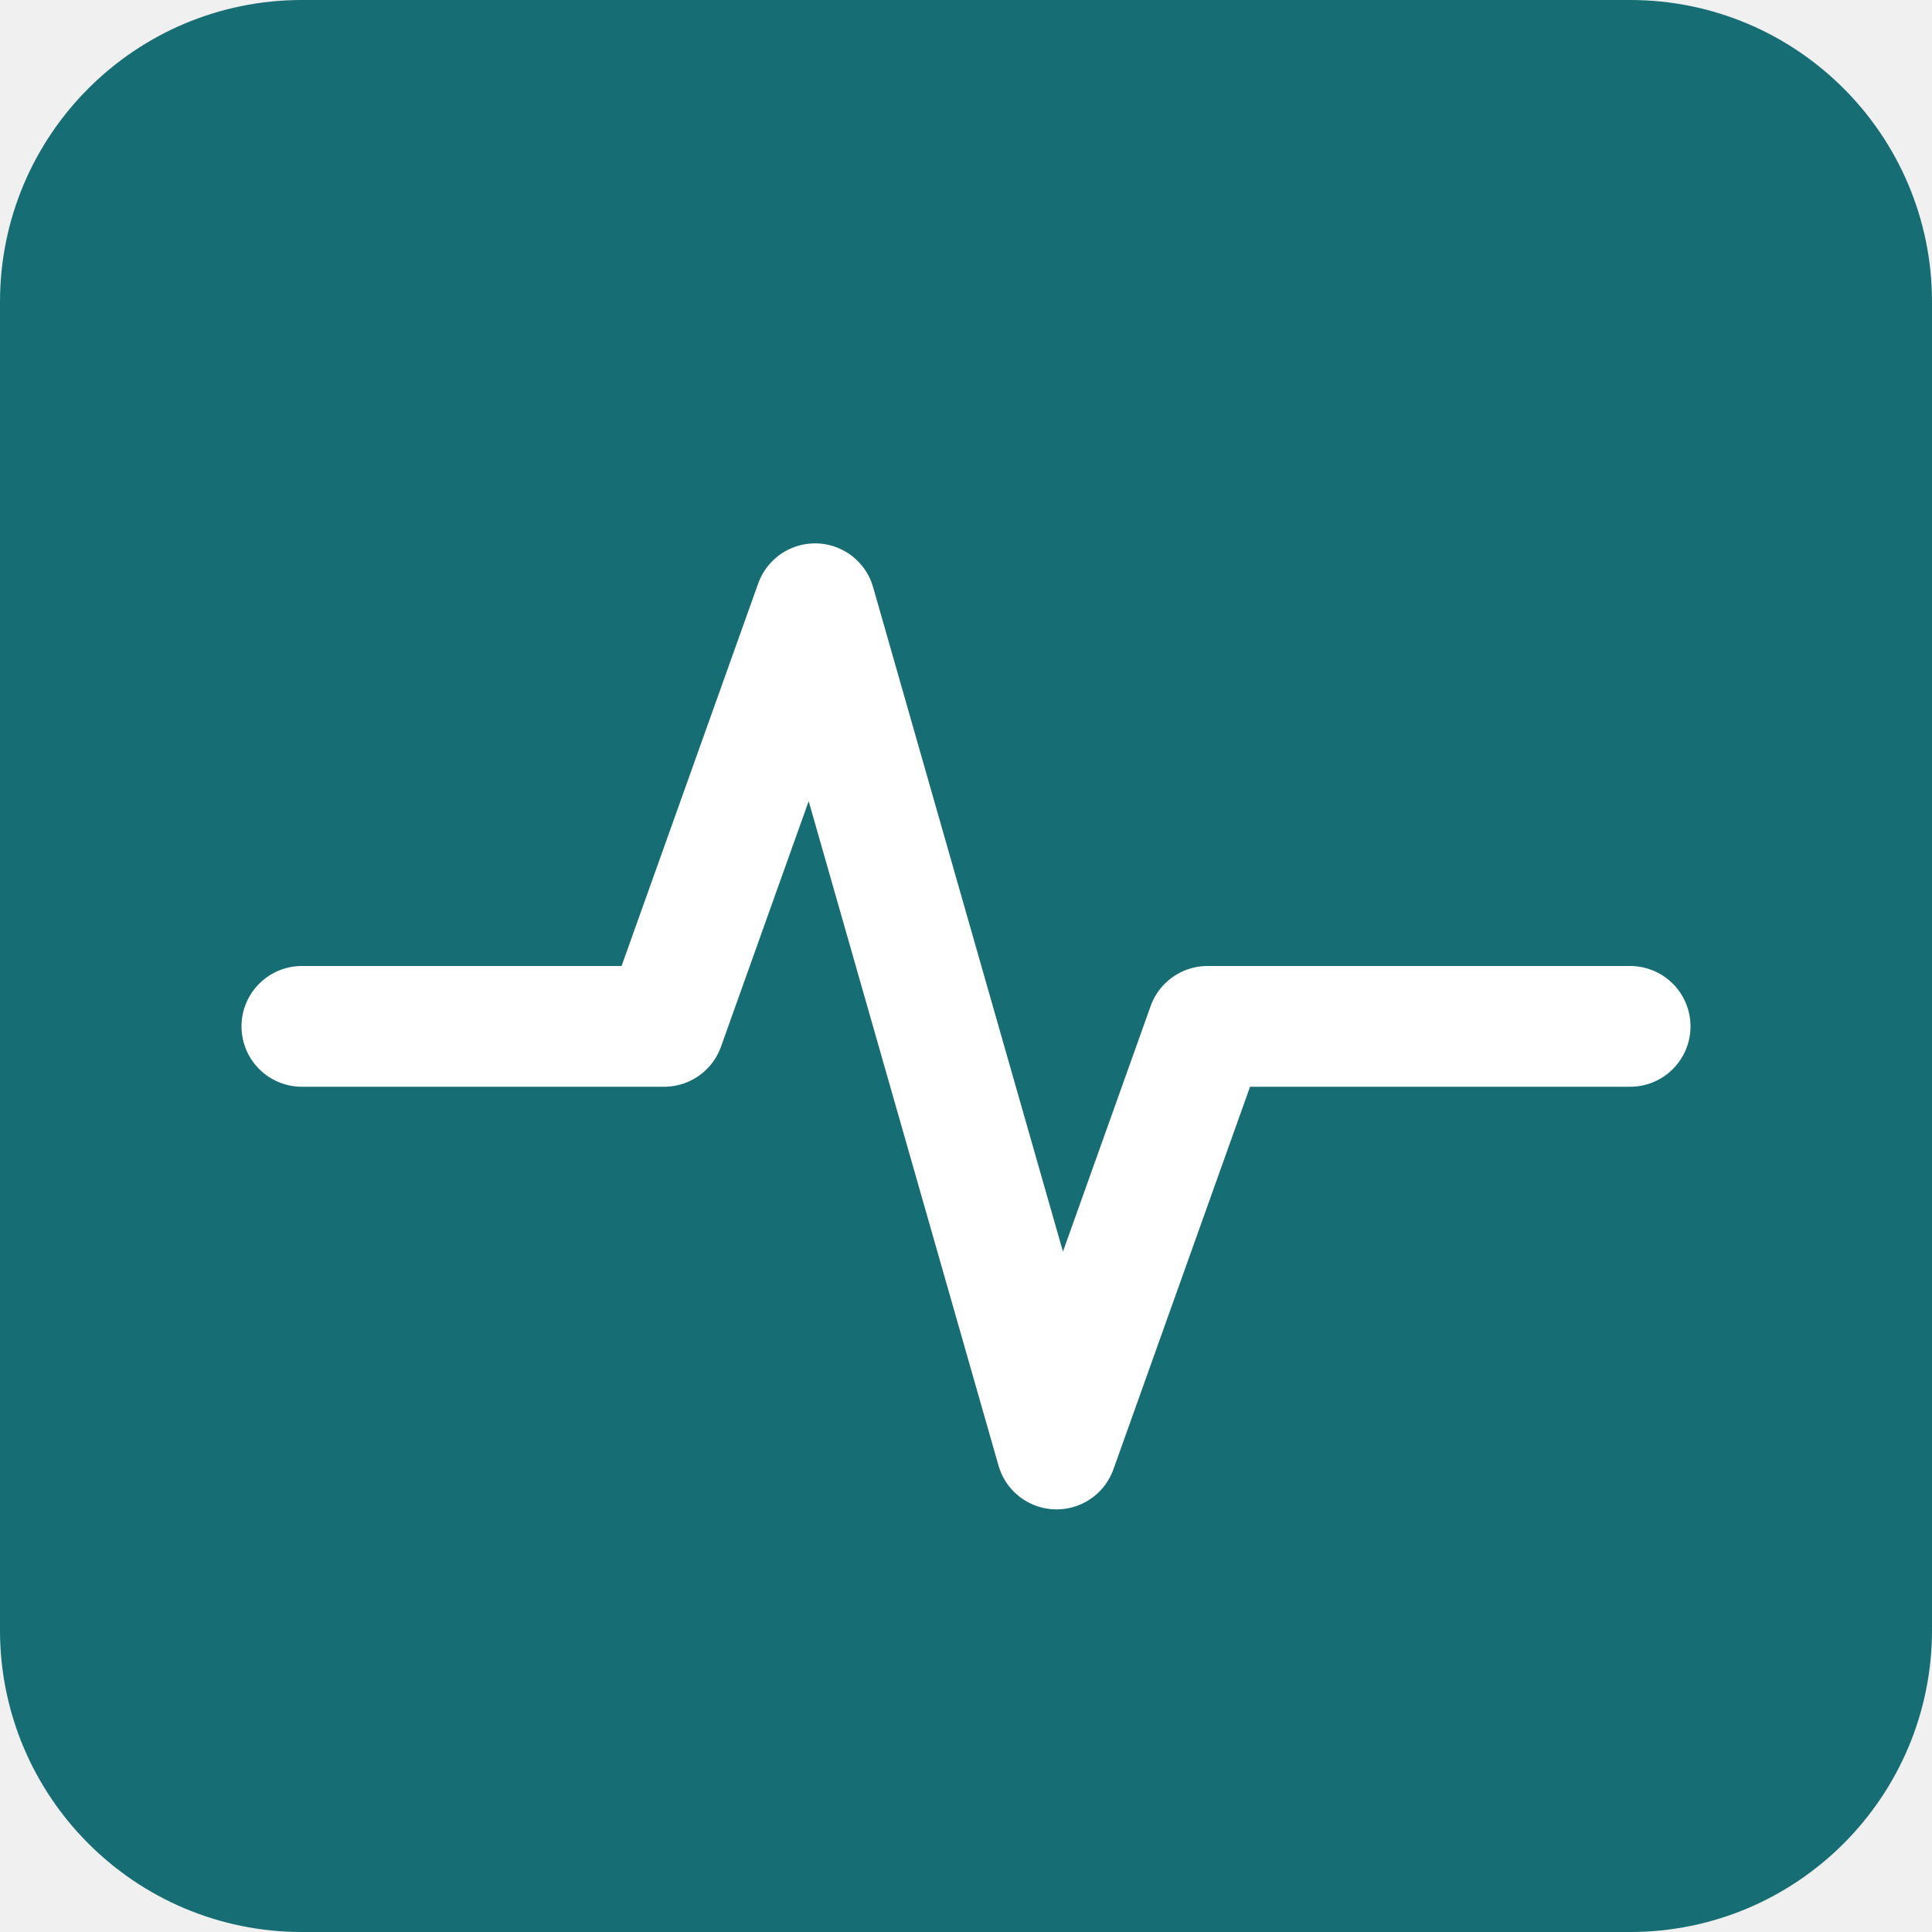
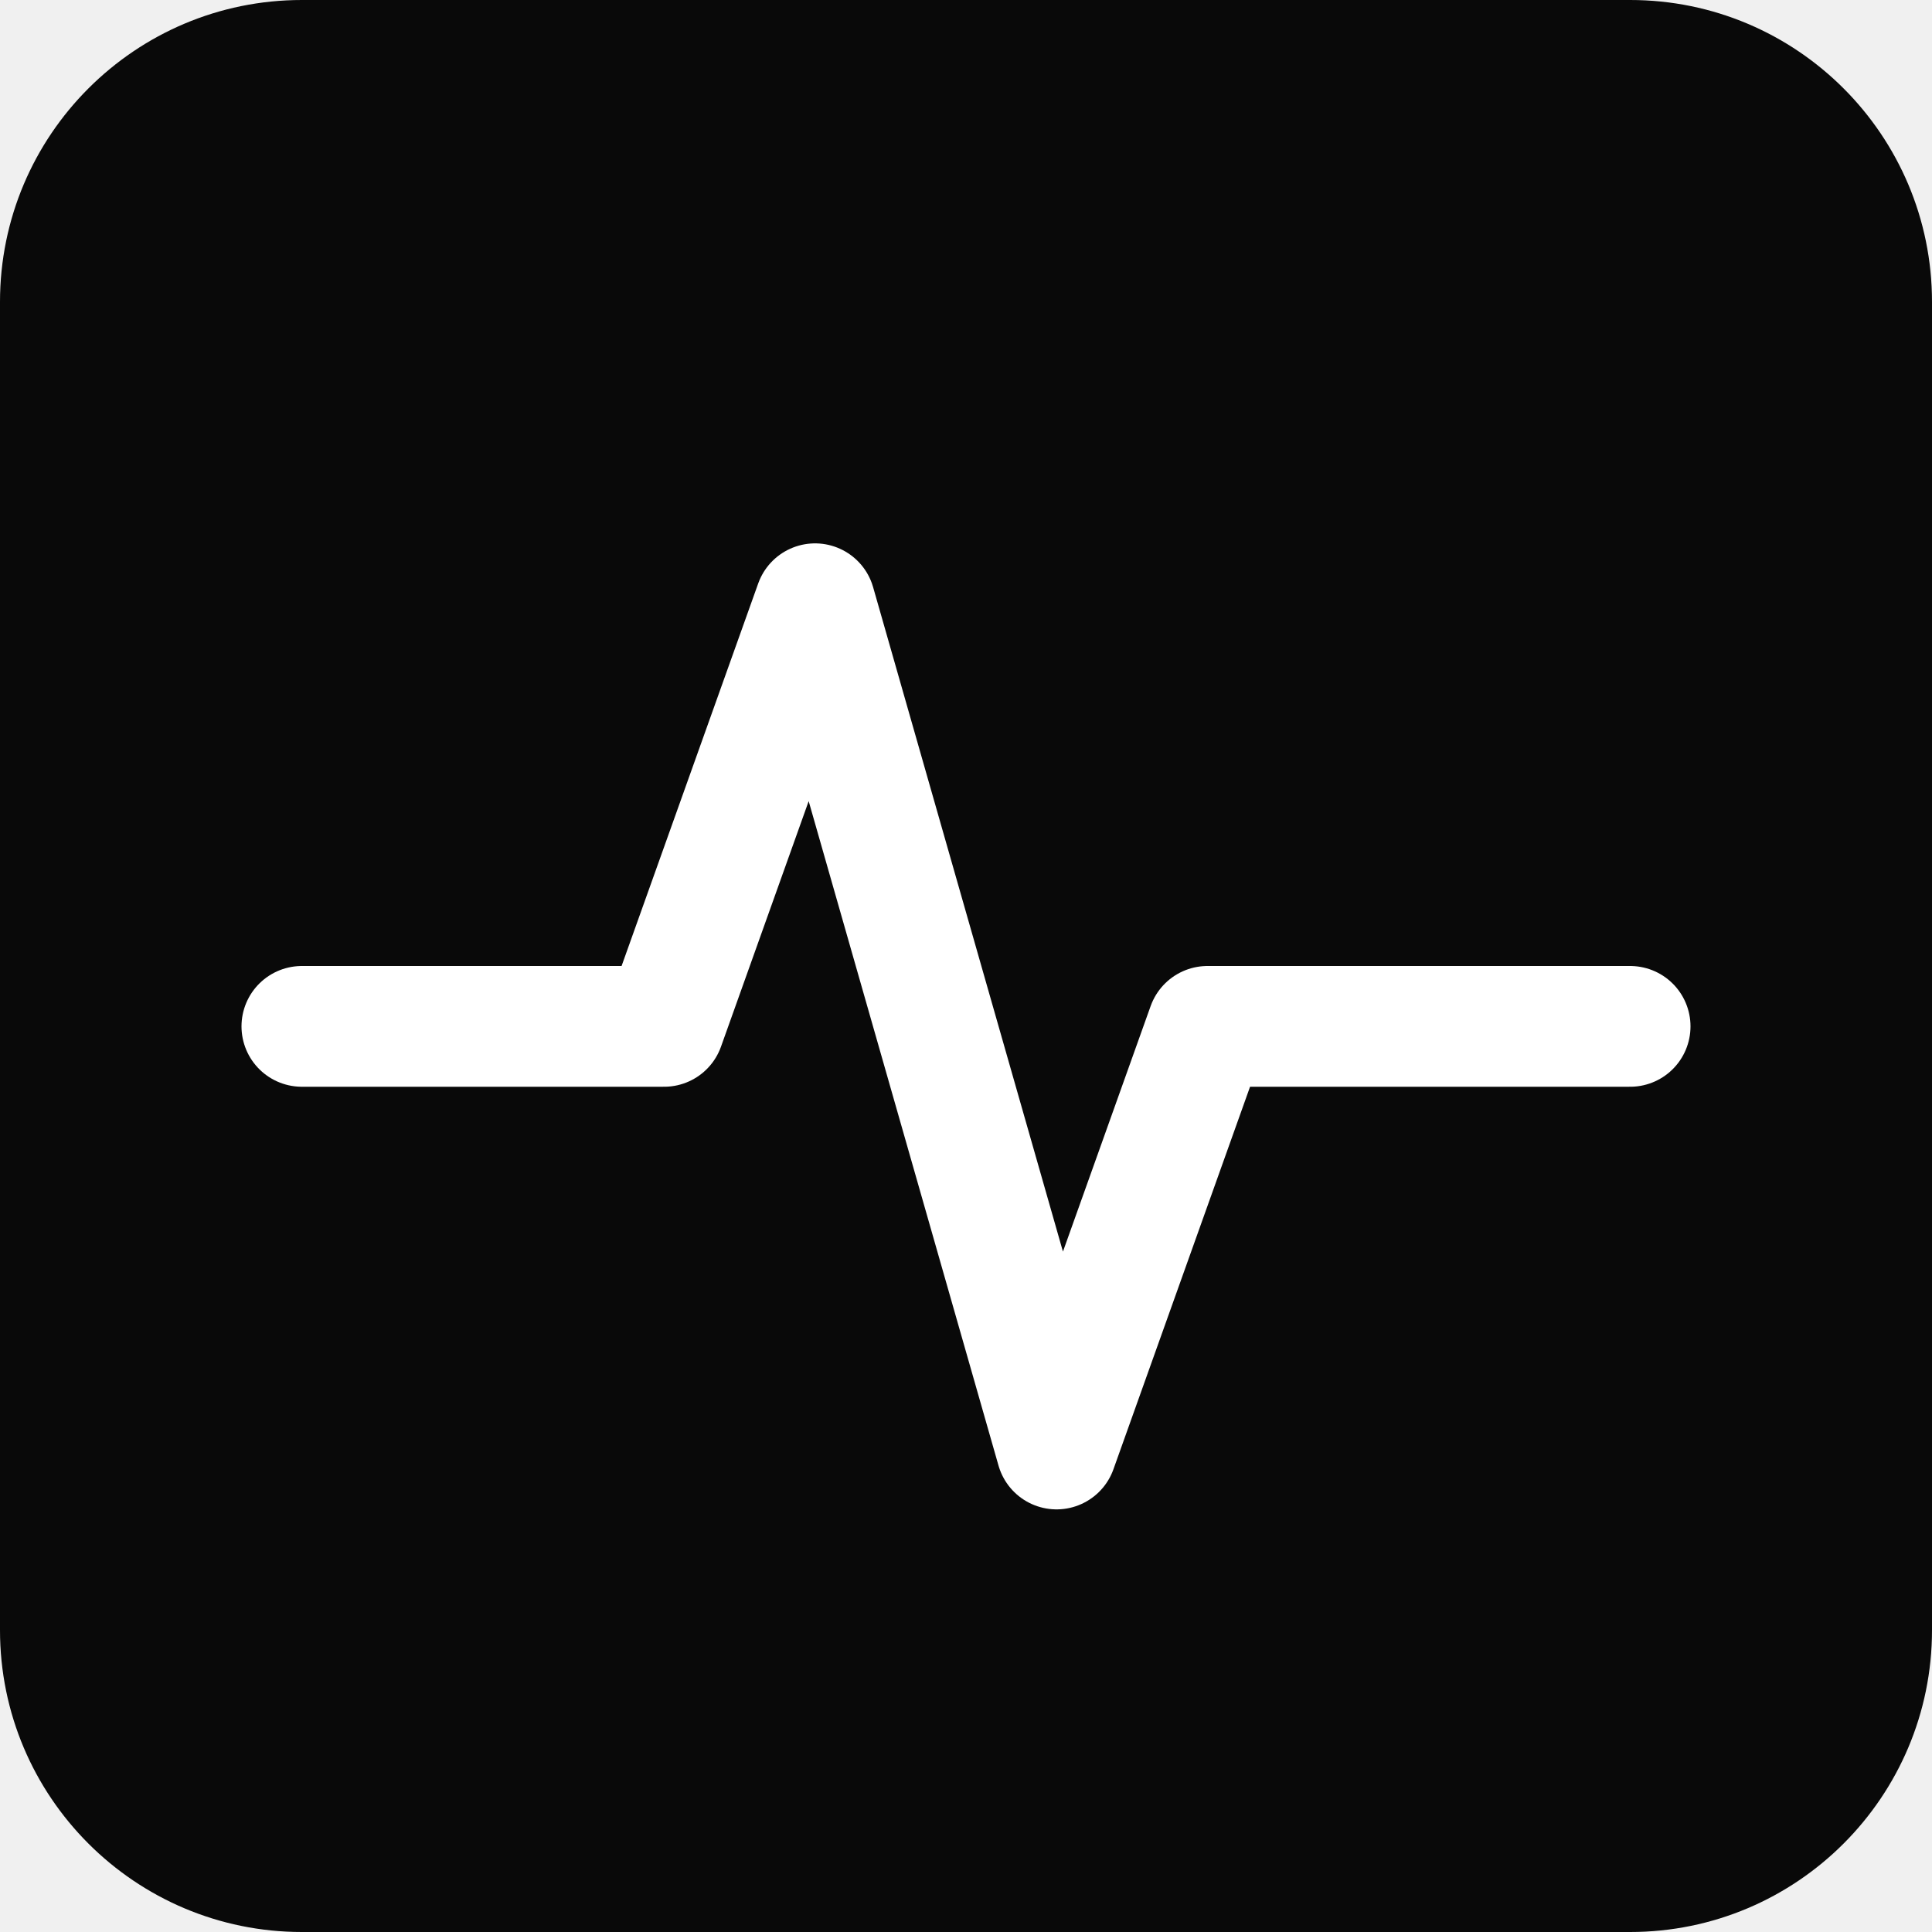
<svg xmlns="http://www.w3.org/2000/svg" viewBox="0 0 32 32">
-   <rect width="32" height="32" rx="5" fill="#176d74" />
+   <rect width="32" height="32" rx="5" fill="#090909" />
  <path d="M5 17h6l2.5-7 4 14 2.5-7h7" fill="none" stroke="#fff" stroke-width="2" stroke-linecap="round" stroke-linejoin="round" />
</svg>
